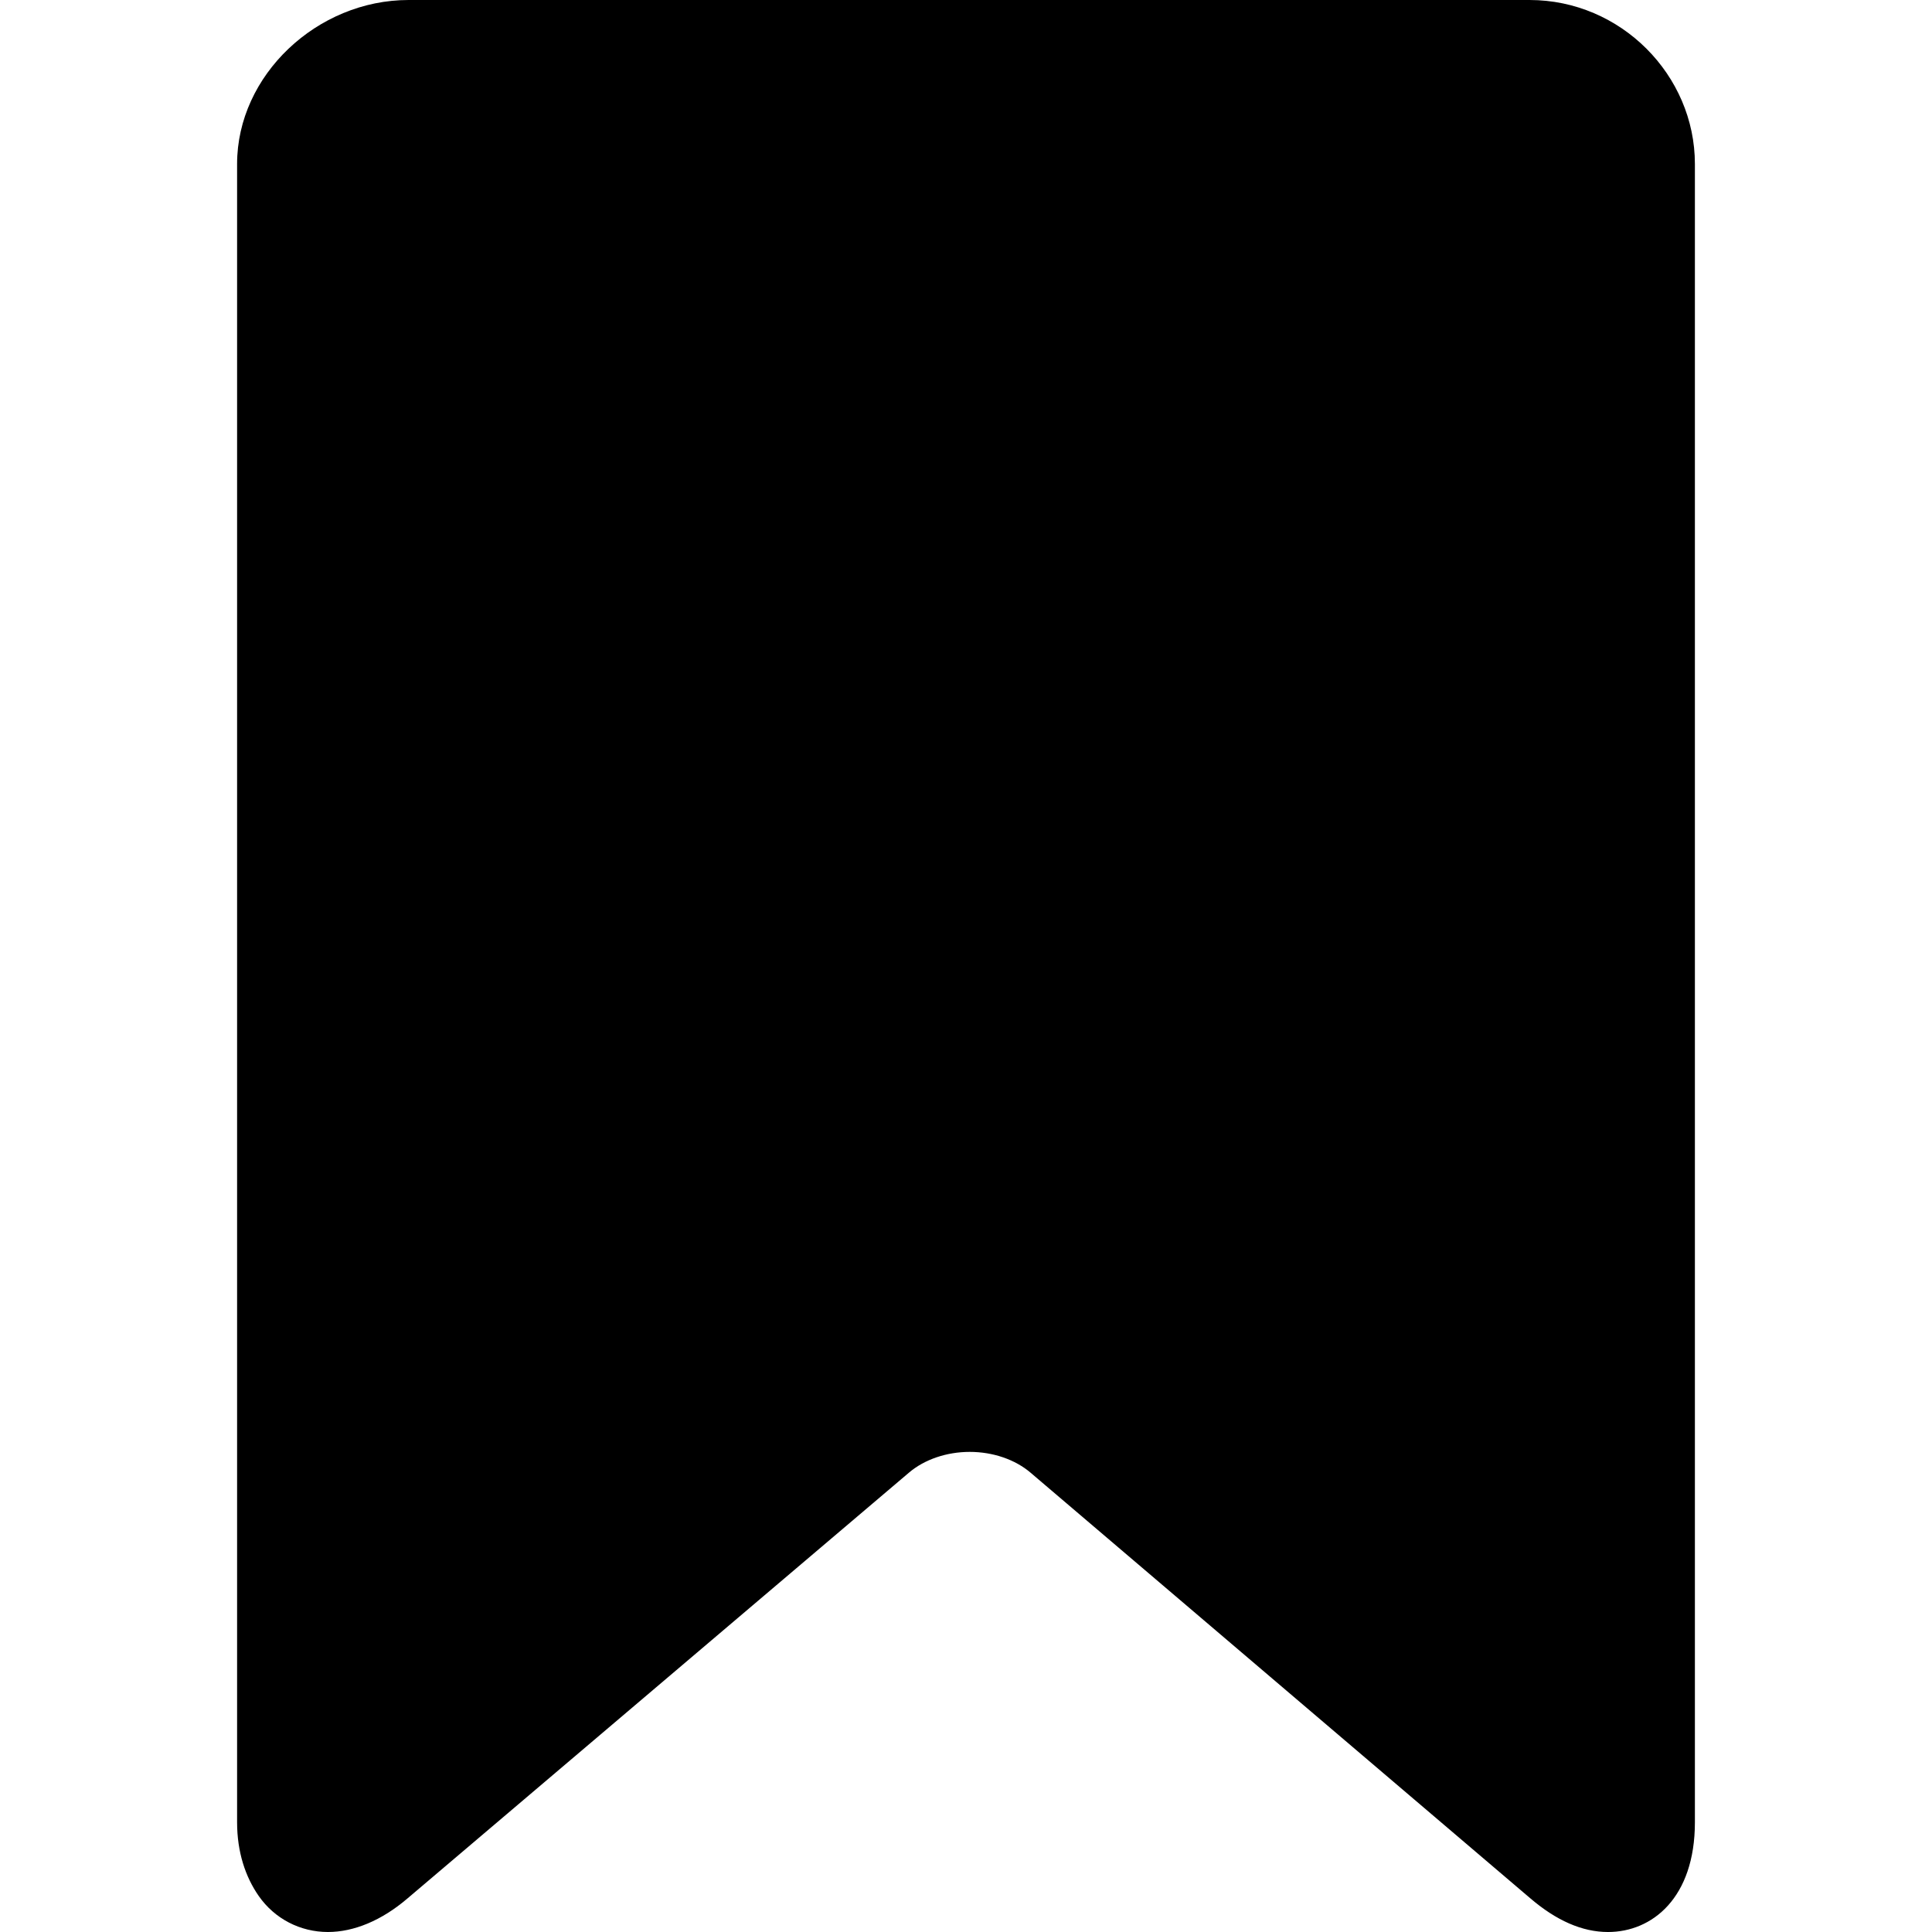
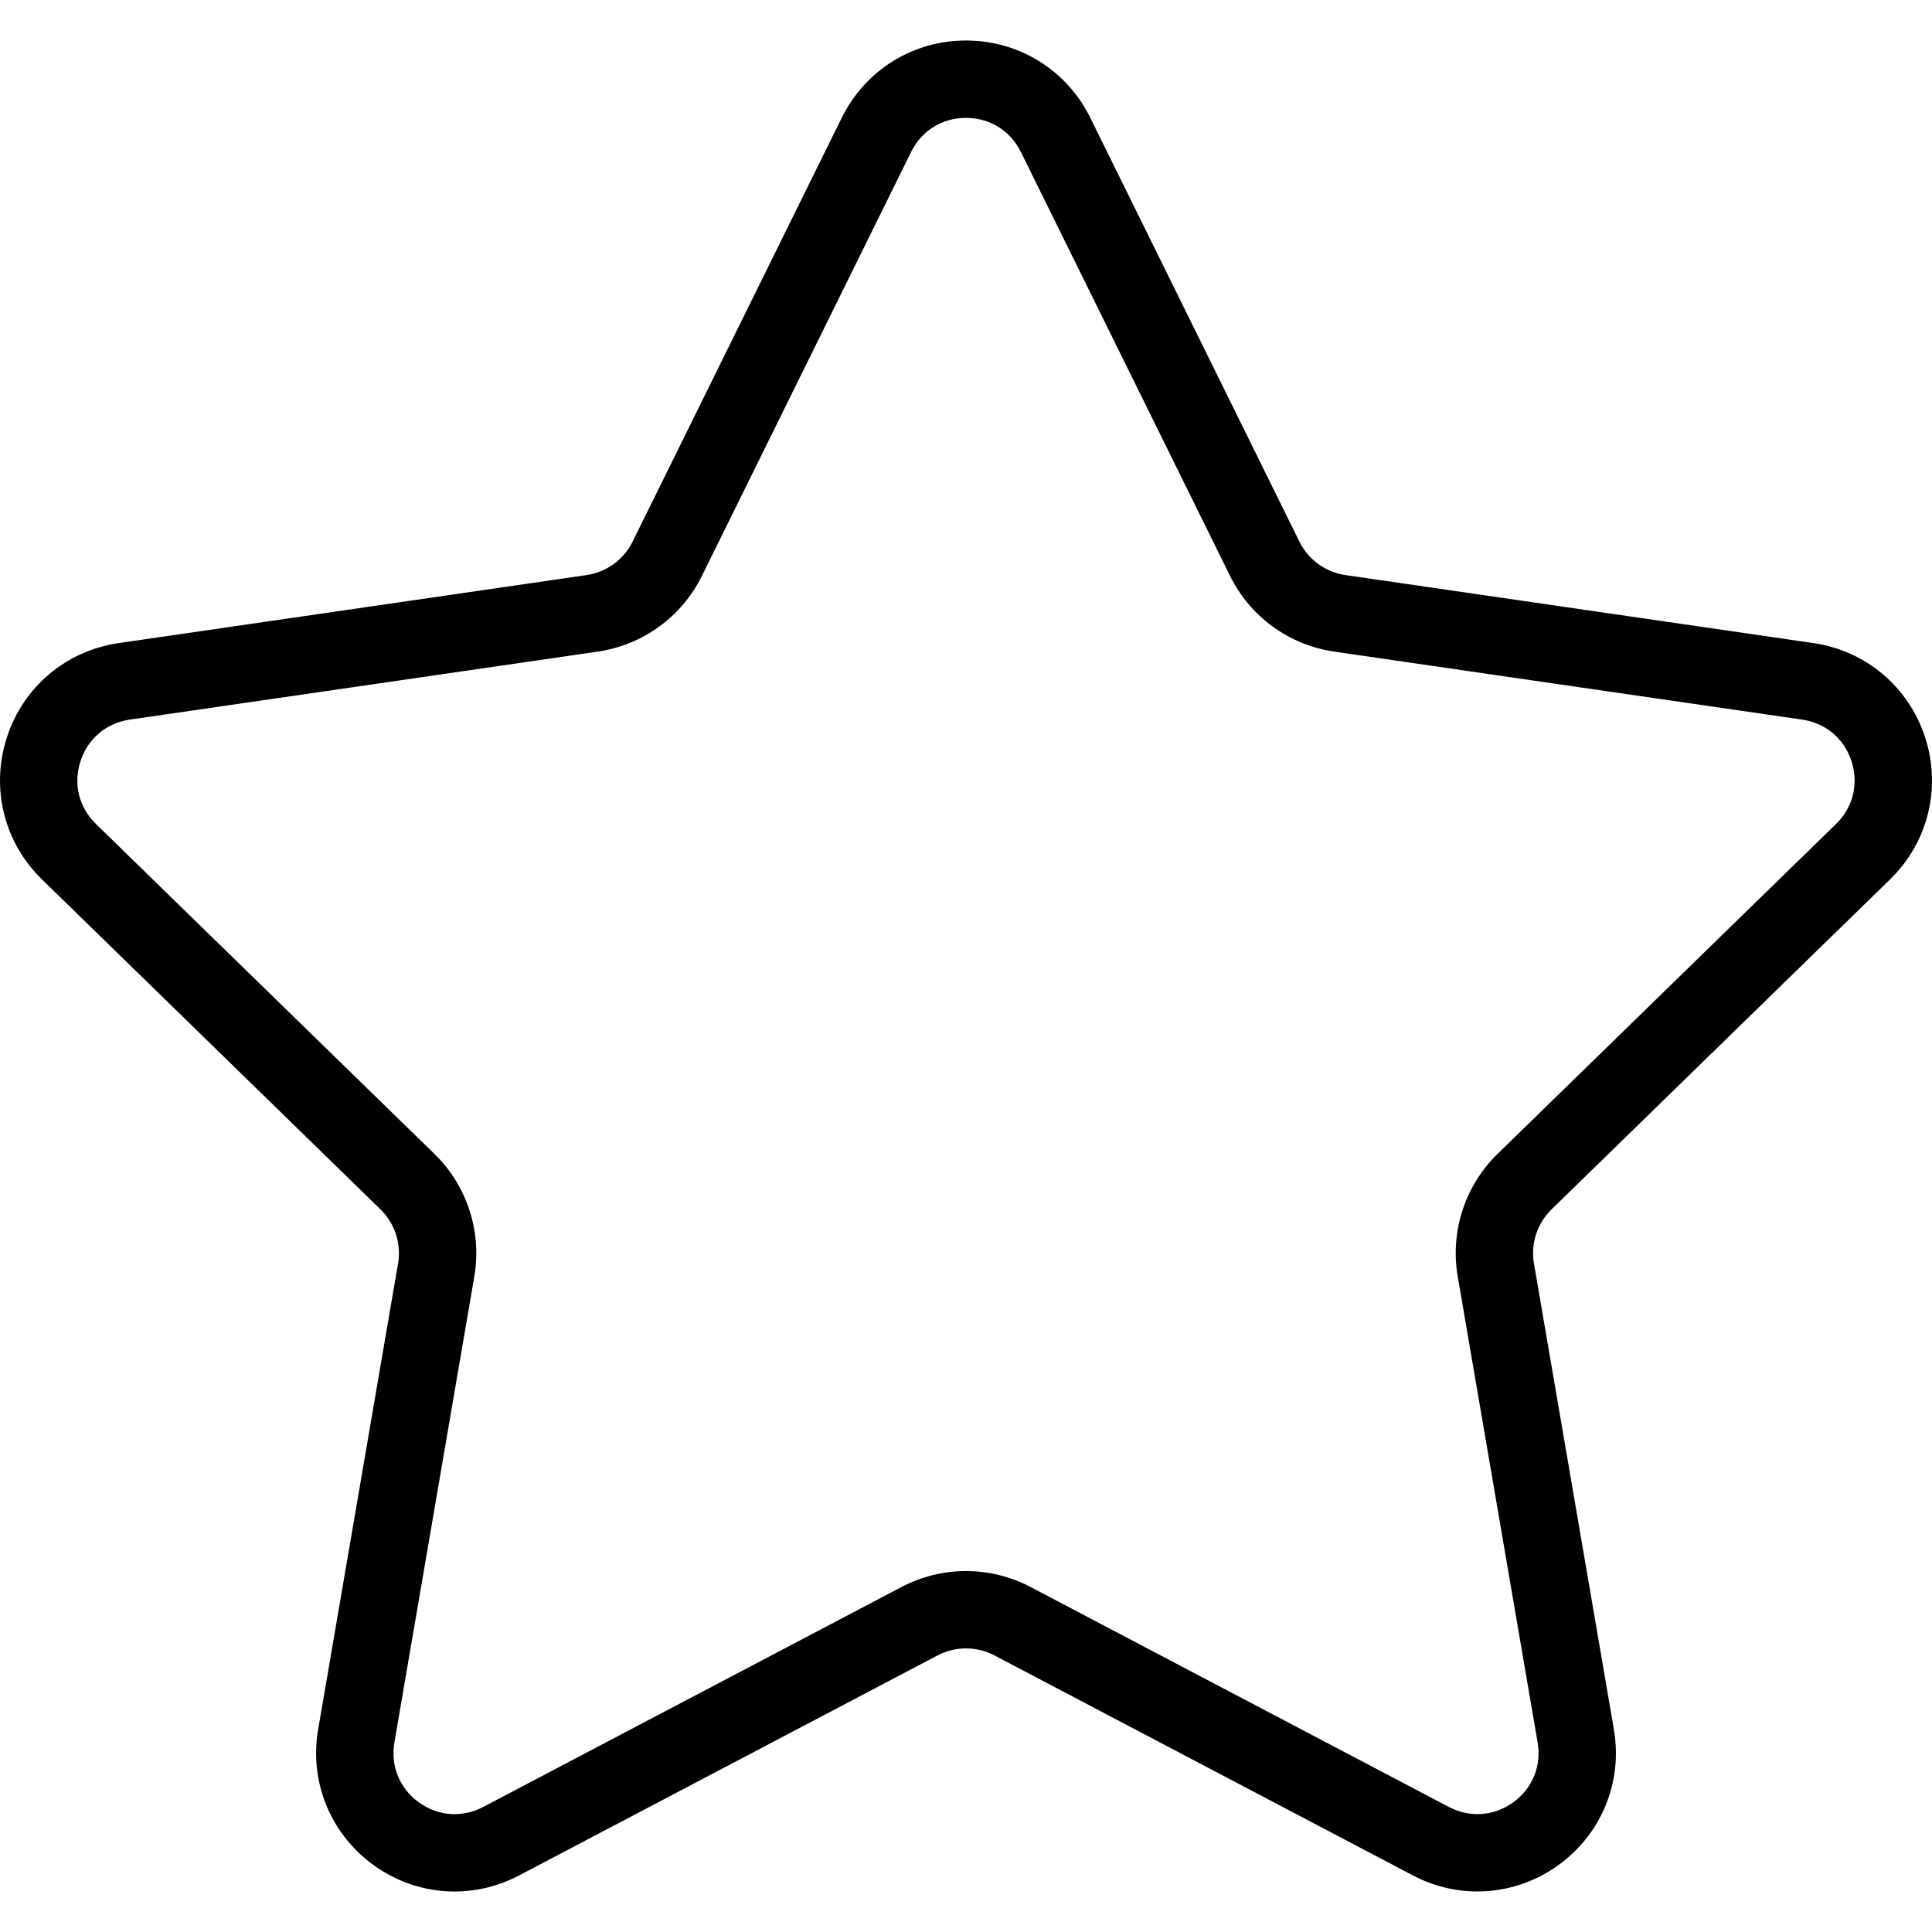
- <svg xmlns="http://www.w3.org/2000/svg" version="1.1" id="Capa_1" x="0px" y="0px" viewBox="0 0 212.045 212.045" style="enable-background:new 0 0 212.045 212.045;" xml:space="preserve">
-   <path d="M167.871,0H44.84C34.82,0,26.022,8.243,26.022,18v182c0,3.266,0.909,5.988,2.374,8.091c1.752,2.514,4.573,3.955,7.598,3.954  c2.86,0,5.905-1.273,8.717-3.675l55.044-46.735c1.7-1.452,4.142-2.284,6.681-2.284c2.538,0,4.975,0.832,6.68,2.288l54.86,46.724  c2.822,2.409,5.657,3.683,8.512,3.683c4.828,0,9.534-3.724,9.534-12.045V18C186.022,8.243,177.891,0,167.871,0z" />
+ <svg xmlns="http://www.w3.org/2000/svg" version="1.1" id="Capa_1" x="0px" y="0px" viewBox="0 0 49.94 49.94" style="enable-background:new 0 0 49.94 49.94;" xml:space="preserve">
+   <path d="M48.856,22.731c0.983-0.958,1.33-2.364,0.906-3.671c-0.425-1.307-1.532-2.24-2.892-2.438l-12.092-1.757  c-0.515-0.075-0.96-0.398-1.19-0.865L28.182,3.043c-0.607-1.231-1.839-1.996-3.212-1.996c-1.372,0-2.604,0.765-3.211,1.996  L16.352,14c-0.23,0.467-0.676,0.79-1.191,0.865L3.069,16.623C1.71,16.82,0.603,17.753,0.178,19.06  c-0.424,1.307-0.077,2.713,0.906,3.671l8.749,8.528c0.373,0.364,0.544,0.888,0.456,1.4L8.224,44.702  c-0.232,1.353,0.313,2.694,1.424,3.502c1.11,0.809,2.555,0.914,3.772,0.273l10.814-5.686c0.461-0.242,1.011-0.242,1.472,0  l10.815,5.686c0.528,0.278,1.1,0.415,1.669,0.415c0.739,0,1.475-0.231,2.103-0.688c1.111-0.808,1.656-2.149,1.424-3.502  L39.651,32.66c-0.088-0.513,0.083-1.036,0.456-1.4L48.856,22.731z M37.681,32.998l2.065,12.042c0.104,0.606-0.131,1.185-0.629,1.547  c-0.499,0.361-1.12,0.405-1.665,0.121l-10.815-5.687c-0.521-0.273-1.095-0.411-1.667-0.411s-1.145,0.138-1.667,0.412l-10.813,5.686  c-0.547,0.284-1.168,0.24-1.666-0.121c-0.498-0.362-0.732-0.94-0.629-1.547l2.065-12.042c0.199-1.162-0.186-2.348-1.03-3.17  L2.48,21.299c-0.441-0.43-0.591-1.036-0.4-1.621c0.19-0.586,0.667-0.988,1.276-1.077l12.091-1.757  c1.167-0.169,2.176-0.901,2.697-1.959l5.407-10.957c0.272-0.552,0.803-0.881,1.418-0.881c0.616,0,1.146,0.329,1.419,0.881  l5.407,10.957c0.521,1.058,1.529,1.79,2.696,1.959l12.092,1.757c0.609,0.089,1.086,0.491,1.276,1.077  c0.19,0.585,0.041,1.191-0.4,1.621l-8.749,8.528C37.866,30.65,37.481,31.835,37.681,32.998z" />
  <g>
</g>
  <g>
</g>
  <g>
</g>
  <g>
</g>
  <g>
</g>
  <g>
</g>
  <g>
</g>
  <g>
</g>
  <g>
</g>
  <g>
</g>
  <g>
</g>
  <g>
</g>
  <g>
</g>
  <g>
</g>
  <g>
</g>
</svg>
